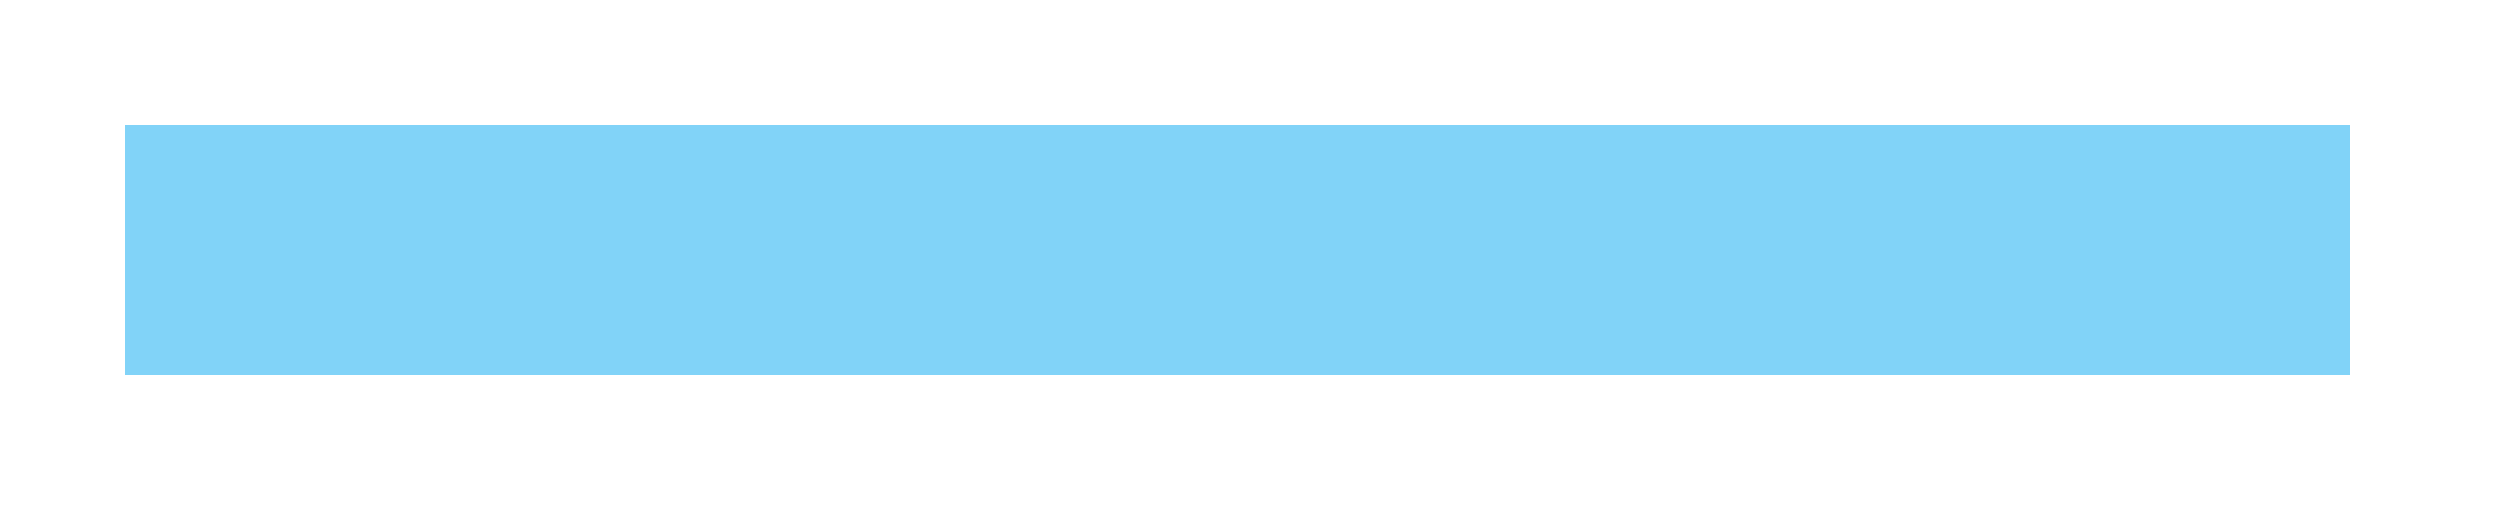
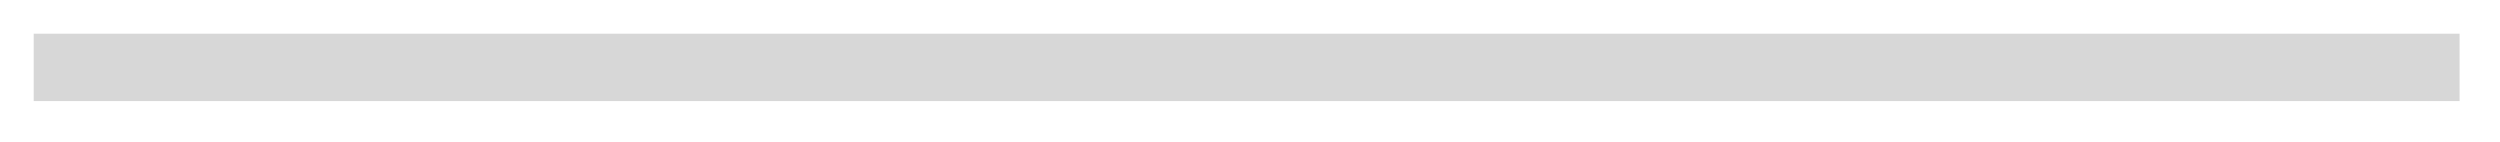
- <svg xmlns="http://www.w3.org/2000/svg" version="1.1" width="100px" height="21px">
-   <g transform="matrix(1 0 0 1 -471 -1380 )">
-     <path d="M 476 1390  L 565 1390  " stroke-width="10" stroke="#81d3f8" fill="none" stroke-opacity="0.996" />
+ <svg xmlns="http://www.w3.org/2000/svg" version="1.1" width="371px" height="21px">
+   <g transform="matrix(1 0 0 1 -385 -1310 )">
+     <path d="M 390 1320  L 750 1320  " stroke-width="10" stroke="#d7d7d7" fill="none" />
  </g>
</svg>
